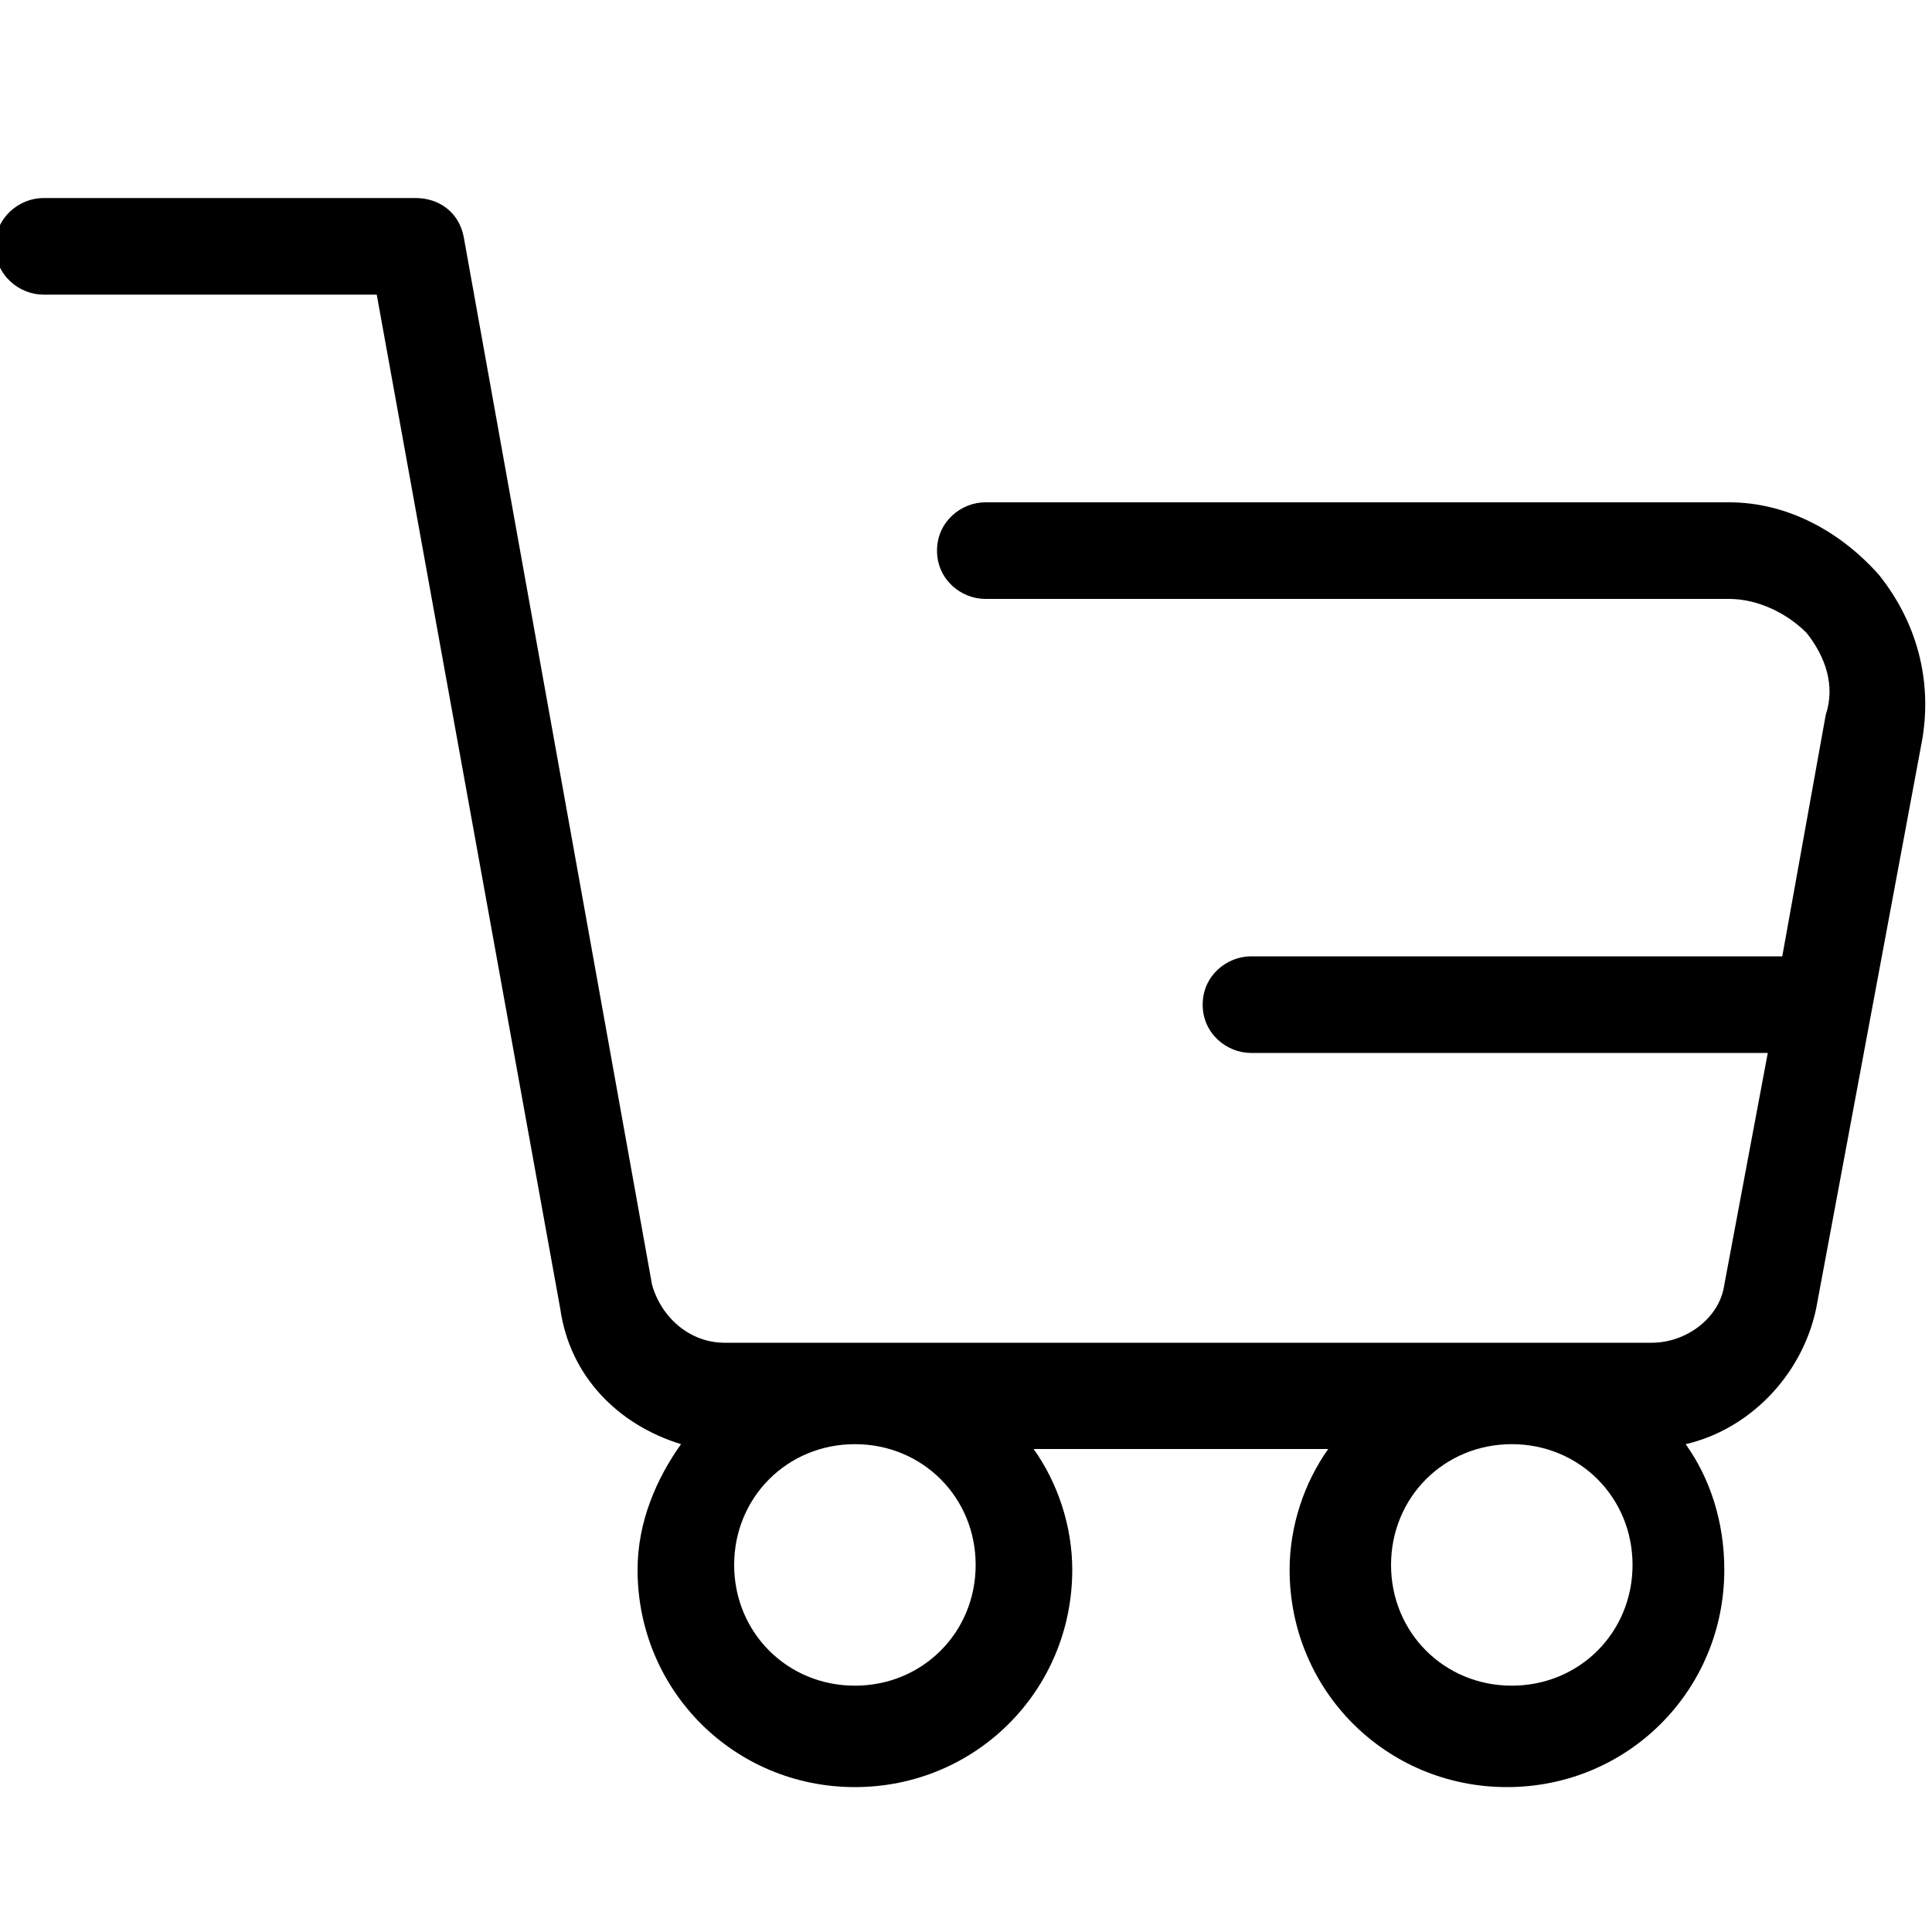
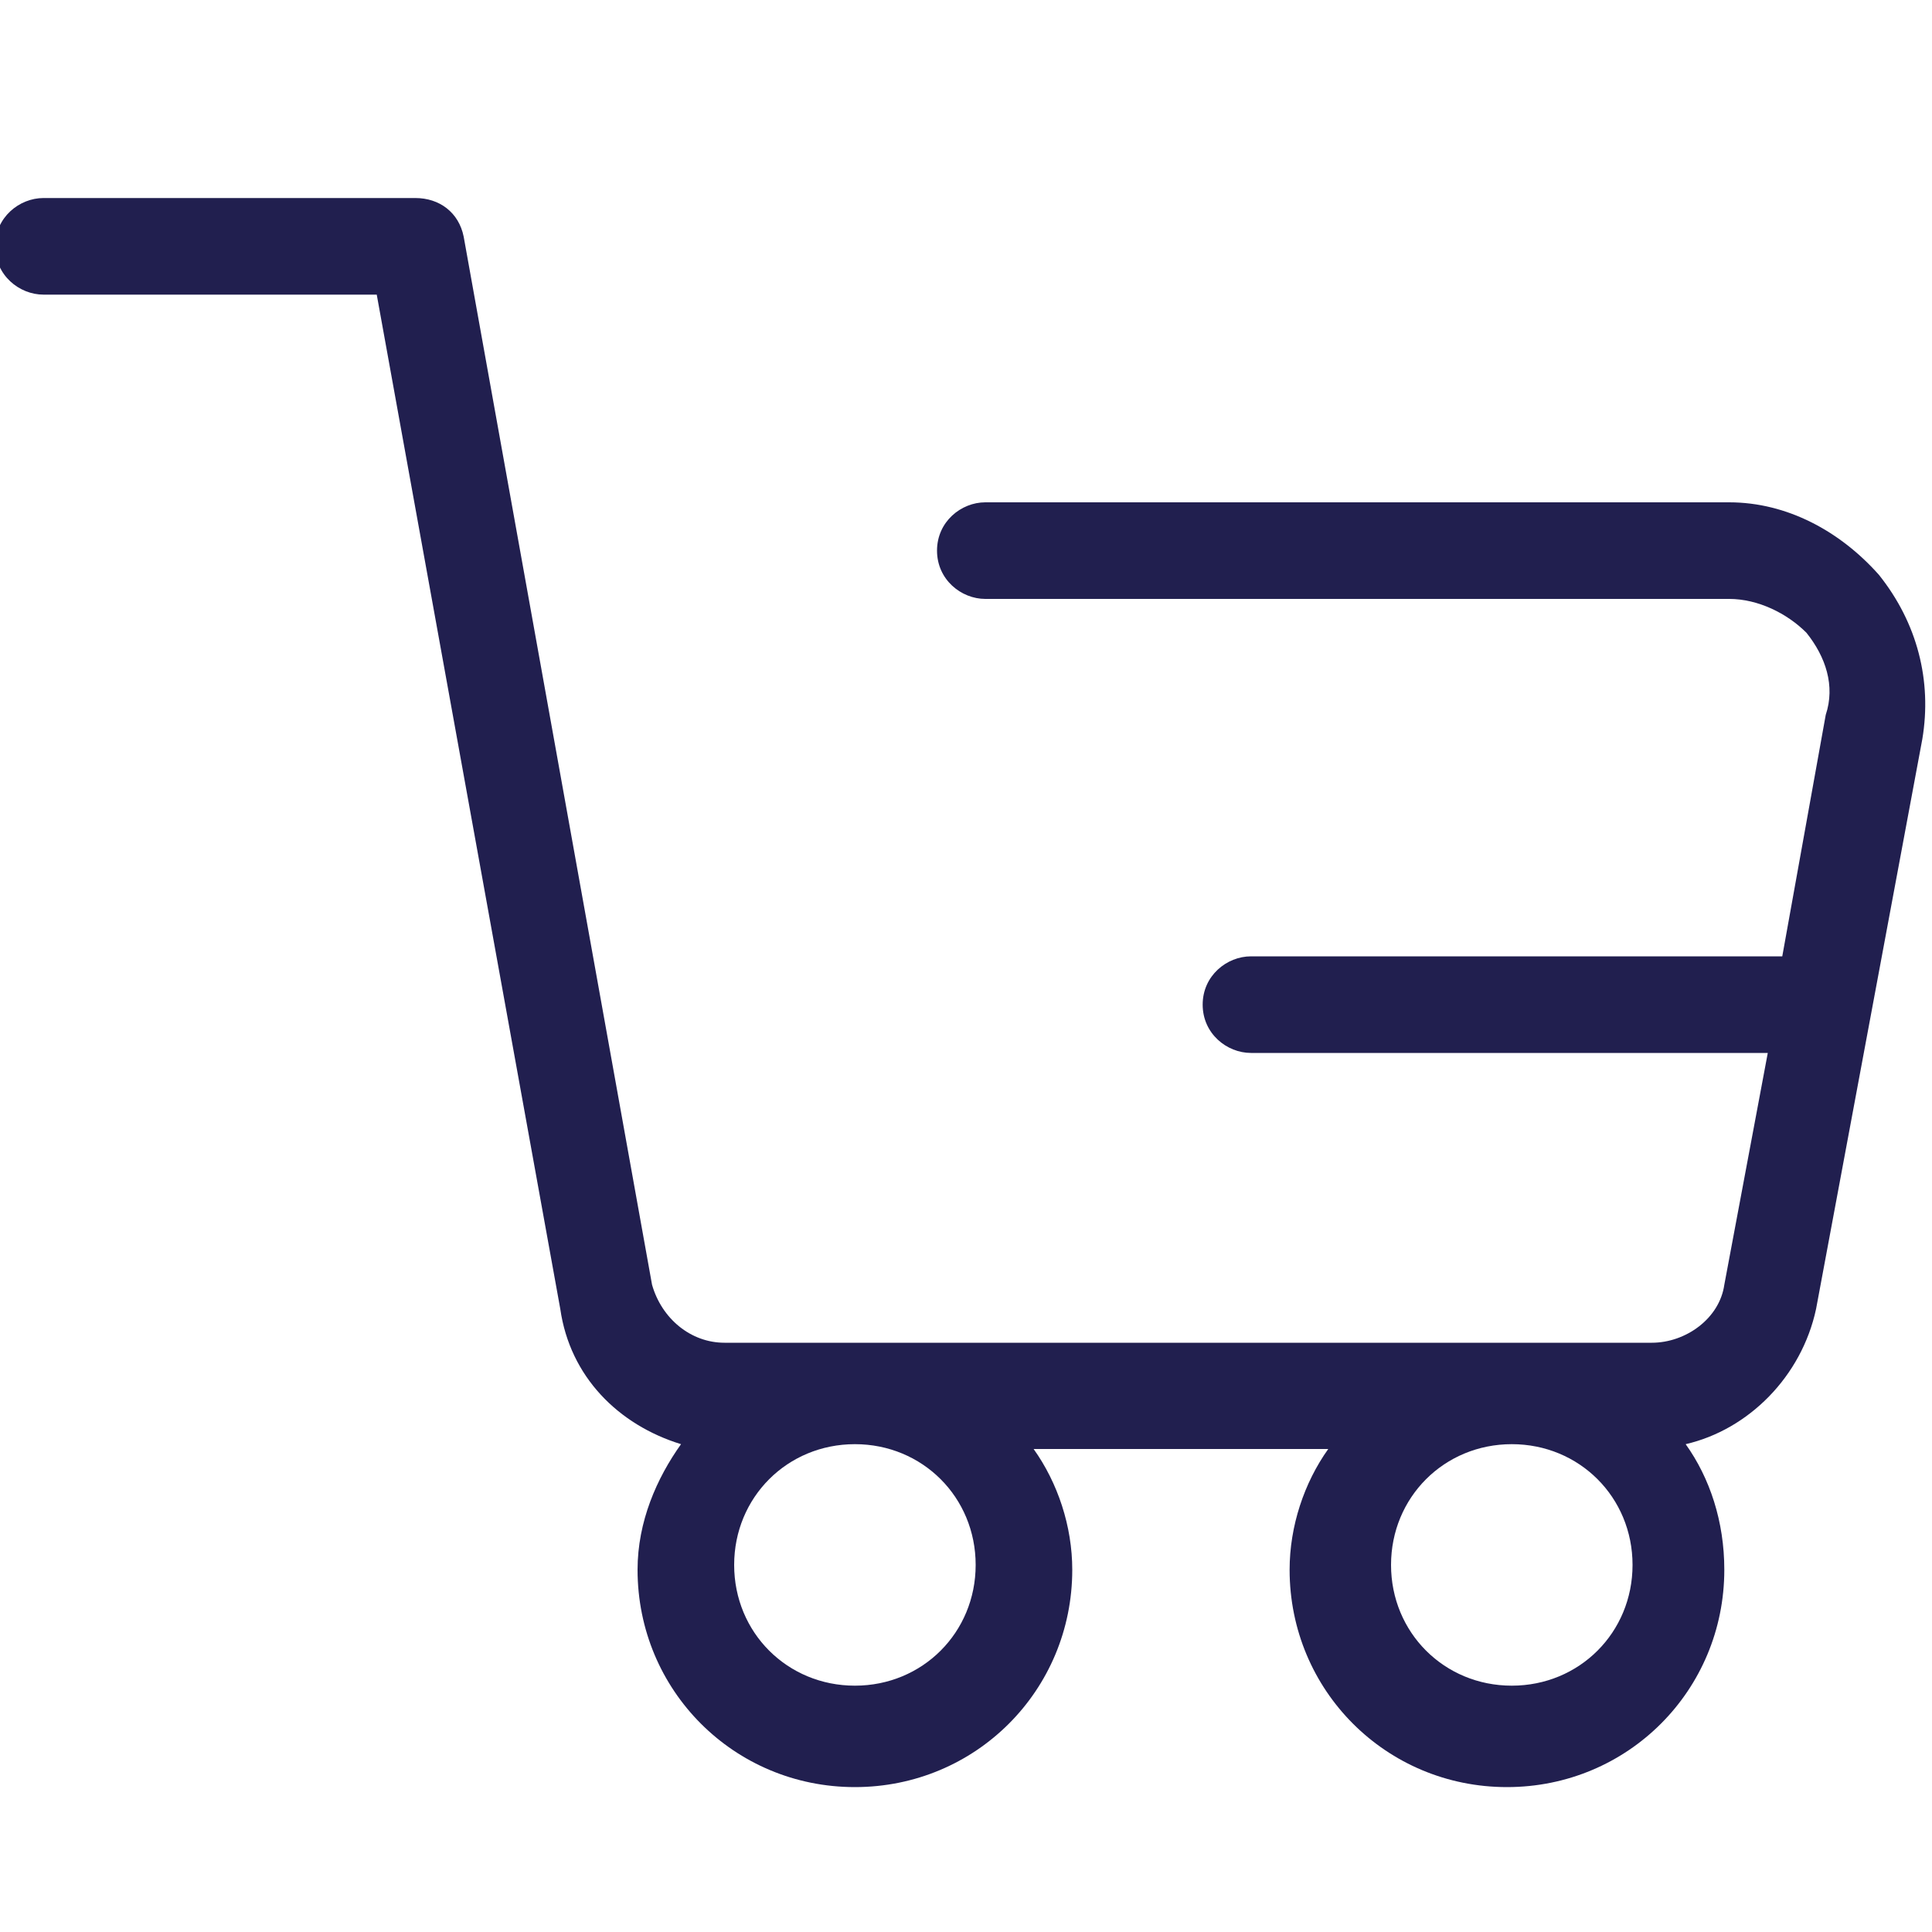
<svg xmlns="http://www.w3.org/2000/svg" viewBox="0 0 40 40">
-   <path d="M38.9 11.9c-.8-.9-1.9-1.5-3.1-1.5H20.4c-.5 0-1 .4-1 1s.5 1 1 1h15.4c.6 0 1.2.3 1.6.7.4.5.6 1.1.4 1.7l-.9 5h-11c-.5 0-1 .4-1 1s.5 1 1 1h10.7l-.9 4.8c-.1.7-.8 1.2-1.5 1.2H15c-.7 0-1.3-.5-1.5-1.2L9.6 4.9c-.1-.5-.5-.8-1-.8H.9c-.5 0-1 .4-1 1s.5 1 1 1h6.9l3.8 21c.2 1.4 1.2 2.4 2.5 2.8-.5.7-.9 1.6-.9 2.6 0 2.5 2 4.5 4.5 4.5s4.5-2 4.5-4.5c0-.9-.3-1.8-.8-2.5h6.1c-.5.7-.8 1.6-.8 2.5 0 2.5 2 4.5 4.5 4.5s4.5-2 4.5-4.5c0-1-.3-1.9-.8-2.6 1.3-.3 2.4-1.4 2.7-2.8l2.2-11.8c.2-1.2-.1-2.4-.9-3.4zM20.2 32.4c0 1.4-1.1 2.5-2.5 2.5s-2.5-1.1-2.5-2.5 1.1-2.5 2.5-2.5 2.5 1.1 2.5 2.5zm11.1 2.5c-1.4 0-2.5-1.1-2.5-2.5s1.1-2.5 2.5-2.5 2.5 1.1 2.5 2.5-1.1 2.5-2.5 2.5z" />
+   <path fill="#211f4f" d="M38.9 11.9c-.8-.9-1.9-1.5-3.1-1.5H20.4c-.5 0-1 .4-1 1s.5 1 1 1h15.4c.6 0 1.2.3 1.6.7.4.5.6 1.1.4 1.7l-.9 5h-11c-.5 0-1 .4-1 1s.5 1 1 1h10.7l-.9 4.8c-.1.7-.8 1.2-1.5 1.2H15c-.7 0-1.3-.5-1.5-1.2L9.6 4.9c-.1-.5-.5-.8-1-.8H.9c-.5 0-1 .4-1 1s.5 1 1 1h6.9l3.8 21c.2 1.4 1.2 2.4 2.5 2.8-.5.7-.9 1.6-.9 2.6 0 2.5 2 4.5 4.5 4.5s4.5-2 4.5-4.5c0-.9-.3-1.8-.8-2.5h6.1c-.5.7-.8 1.6-.8 2.5 0 2.5 2 4.5 4.5 4.5s4.5-2 4.5-4.5c0-1-.3-1.9-.8-2.6 1.3-.3 2.4-1.4 2.7-2.8l2.2-11.8c.2-1.2-.1-2.4-.9-3.4zM20.2 32.4c0 1.4-1.1 2.5-2.5 2.5s-2.5-1.1-2.5-2.5 1.1-2.5 2.5-2.5 2.5 1.1 2.5 2.5zm11.1 2.5c-1.4 0-2.5-1.1-2.5-2.5s1.1-2.5 2.5-2.5 2.5 1.1 2.5 2.5-1.1 2.5-2.5 2.5z" />
</svg>
